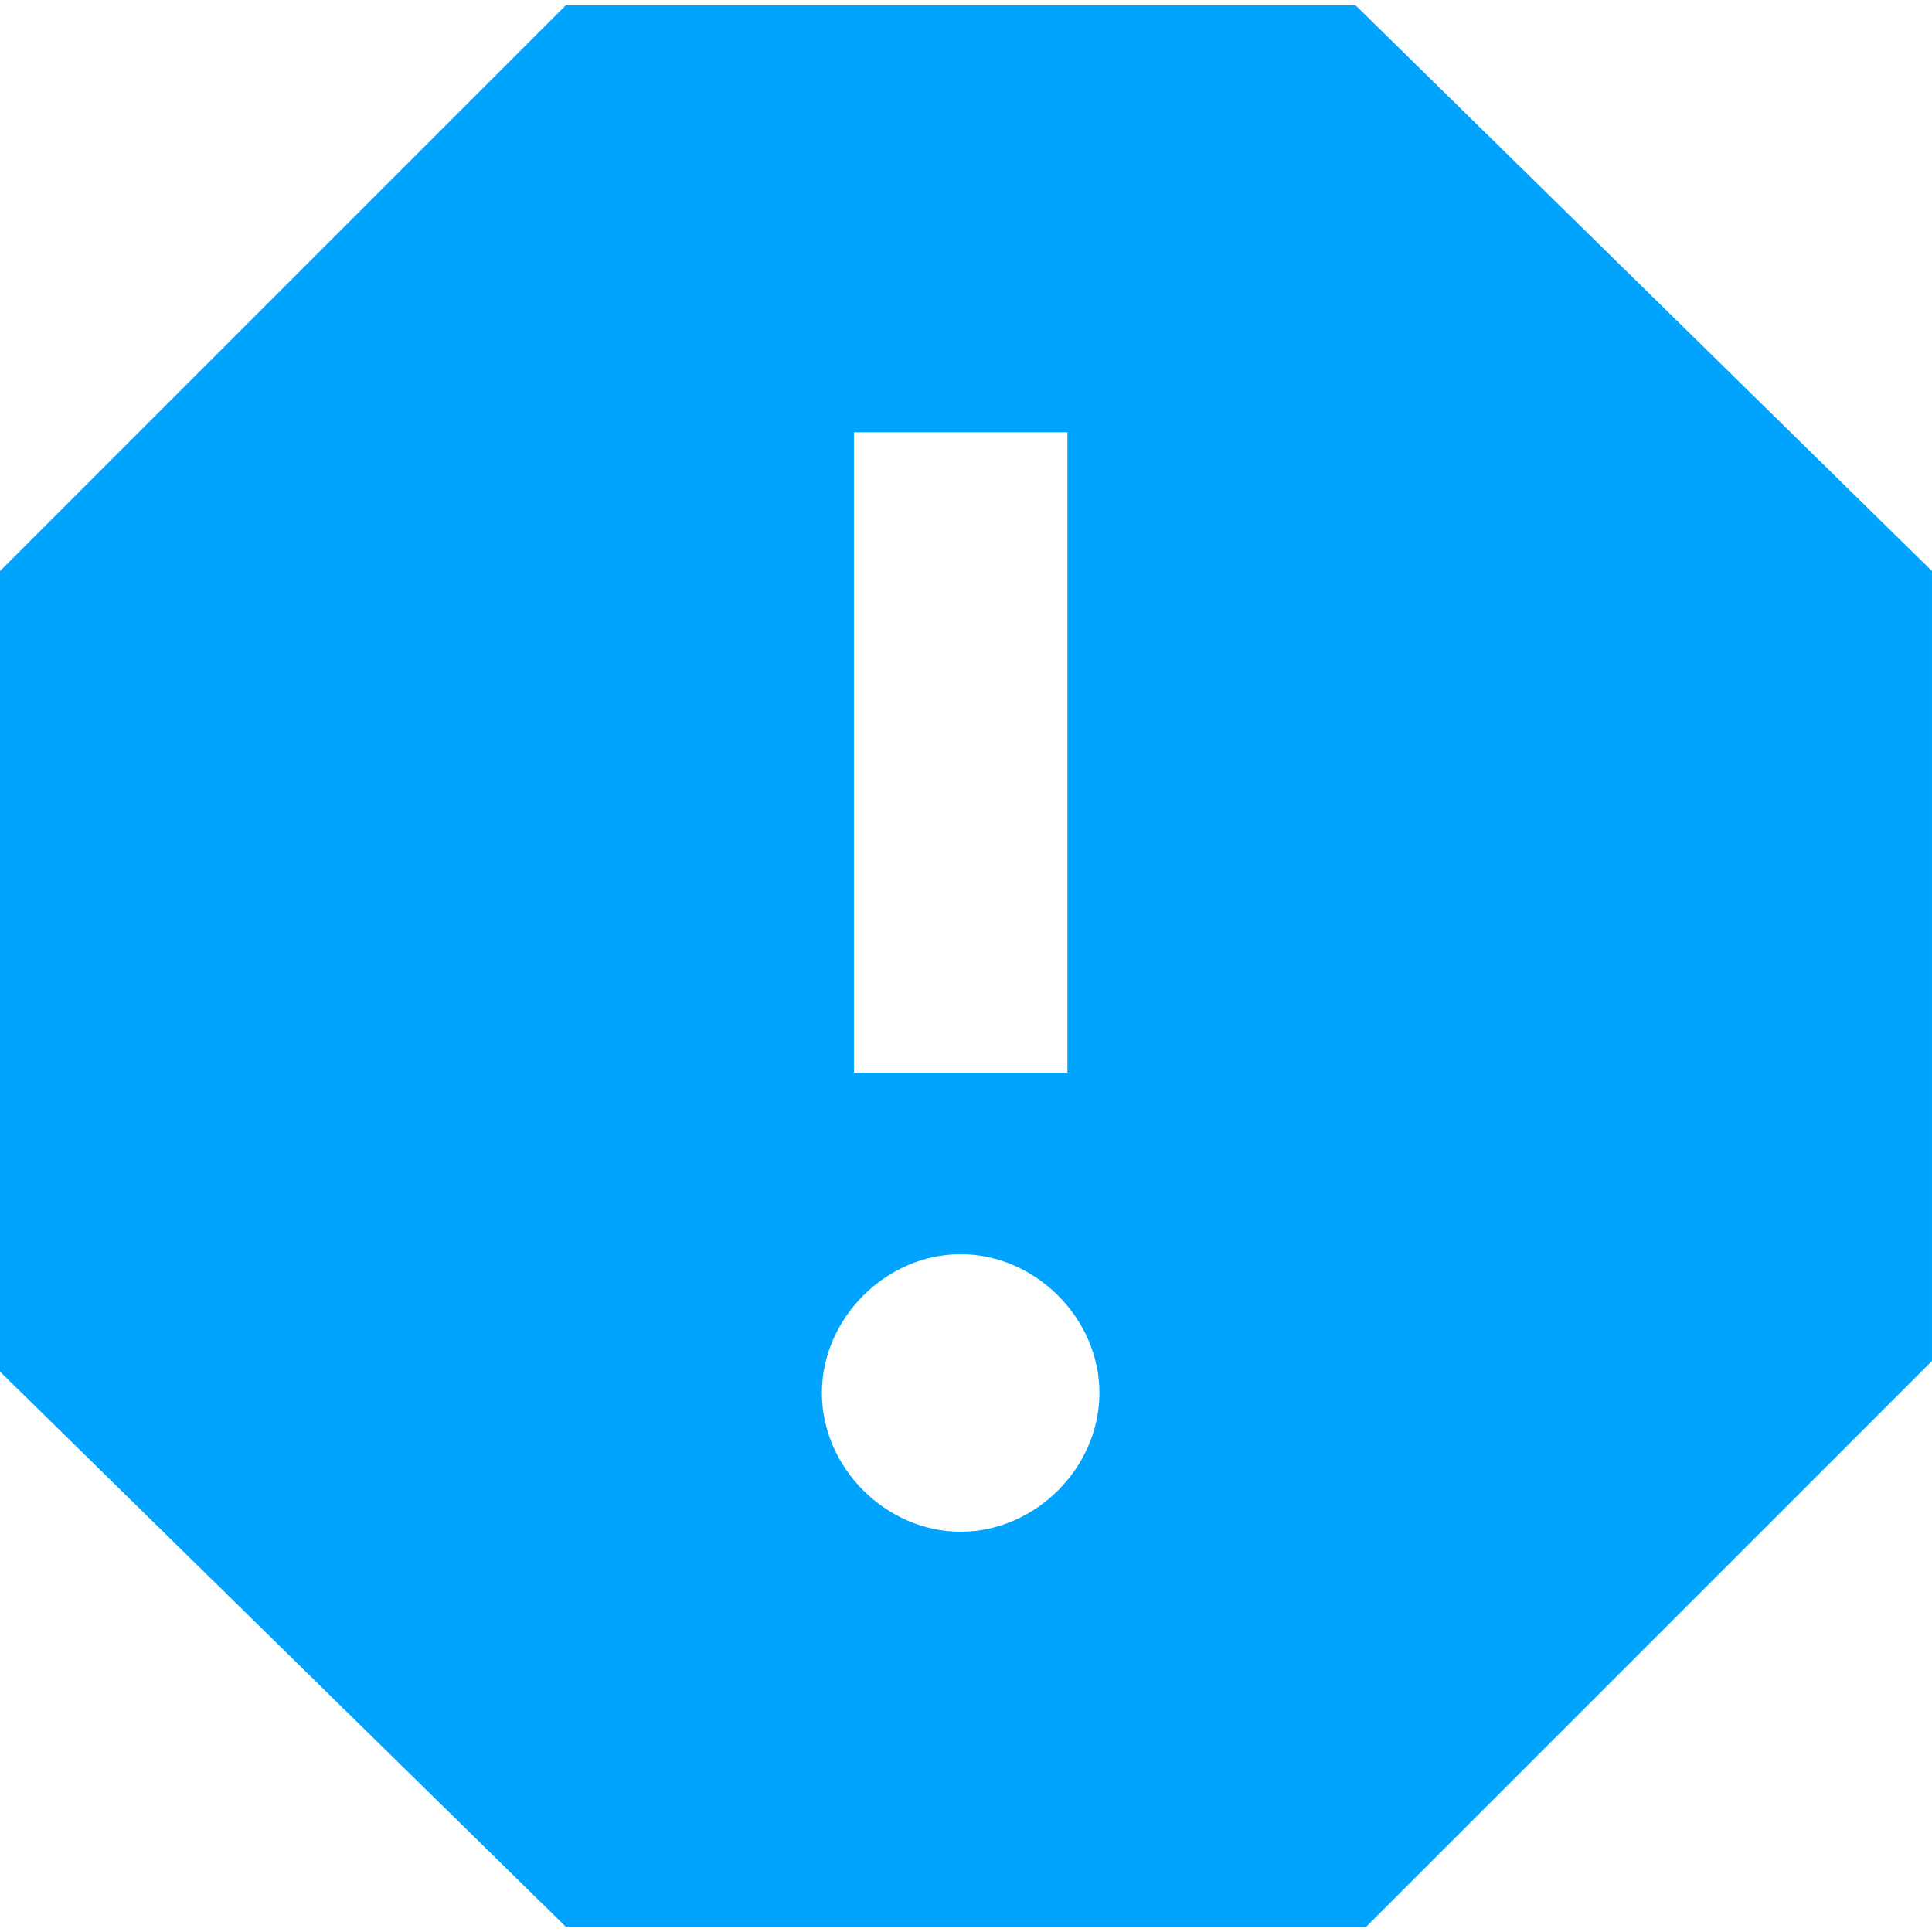
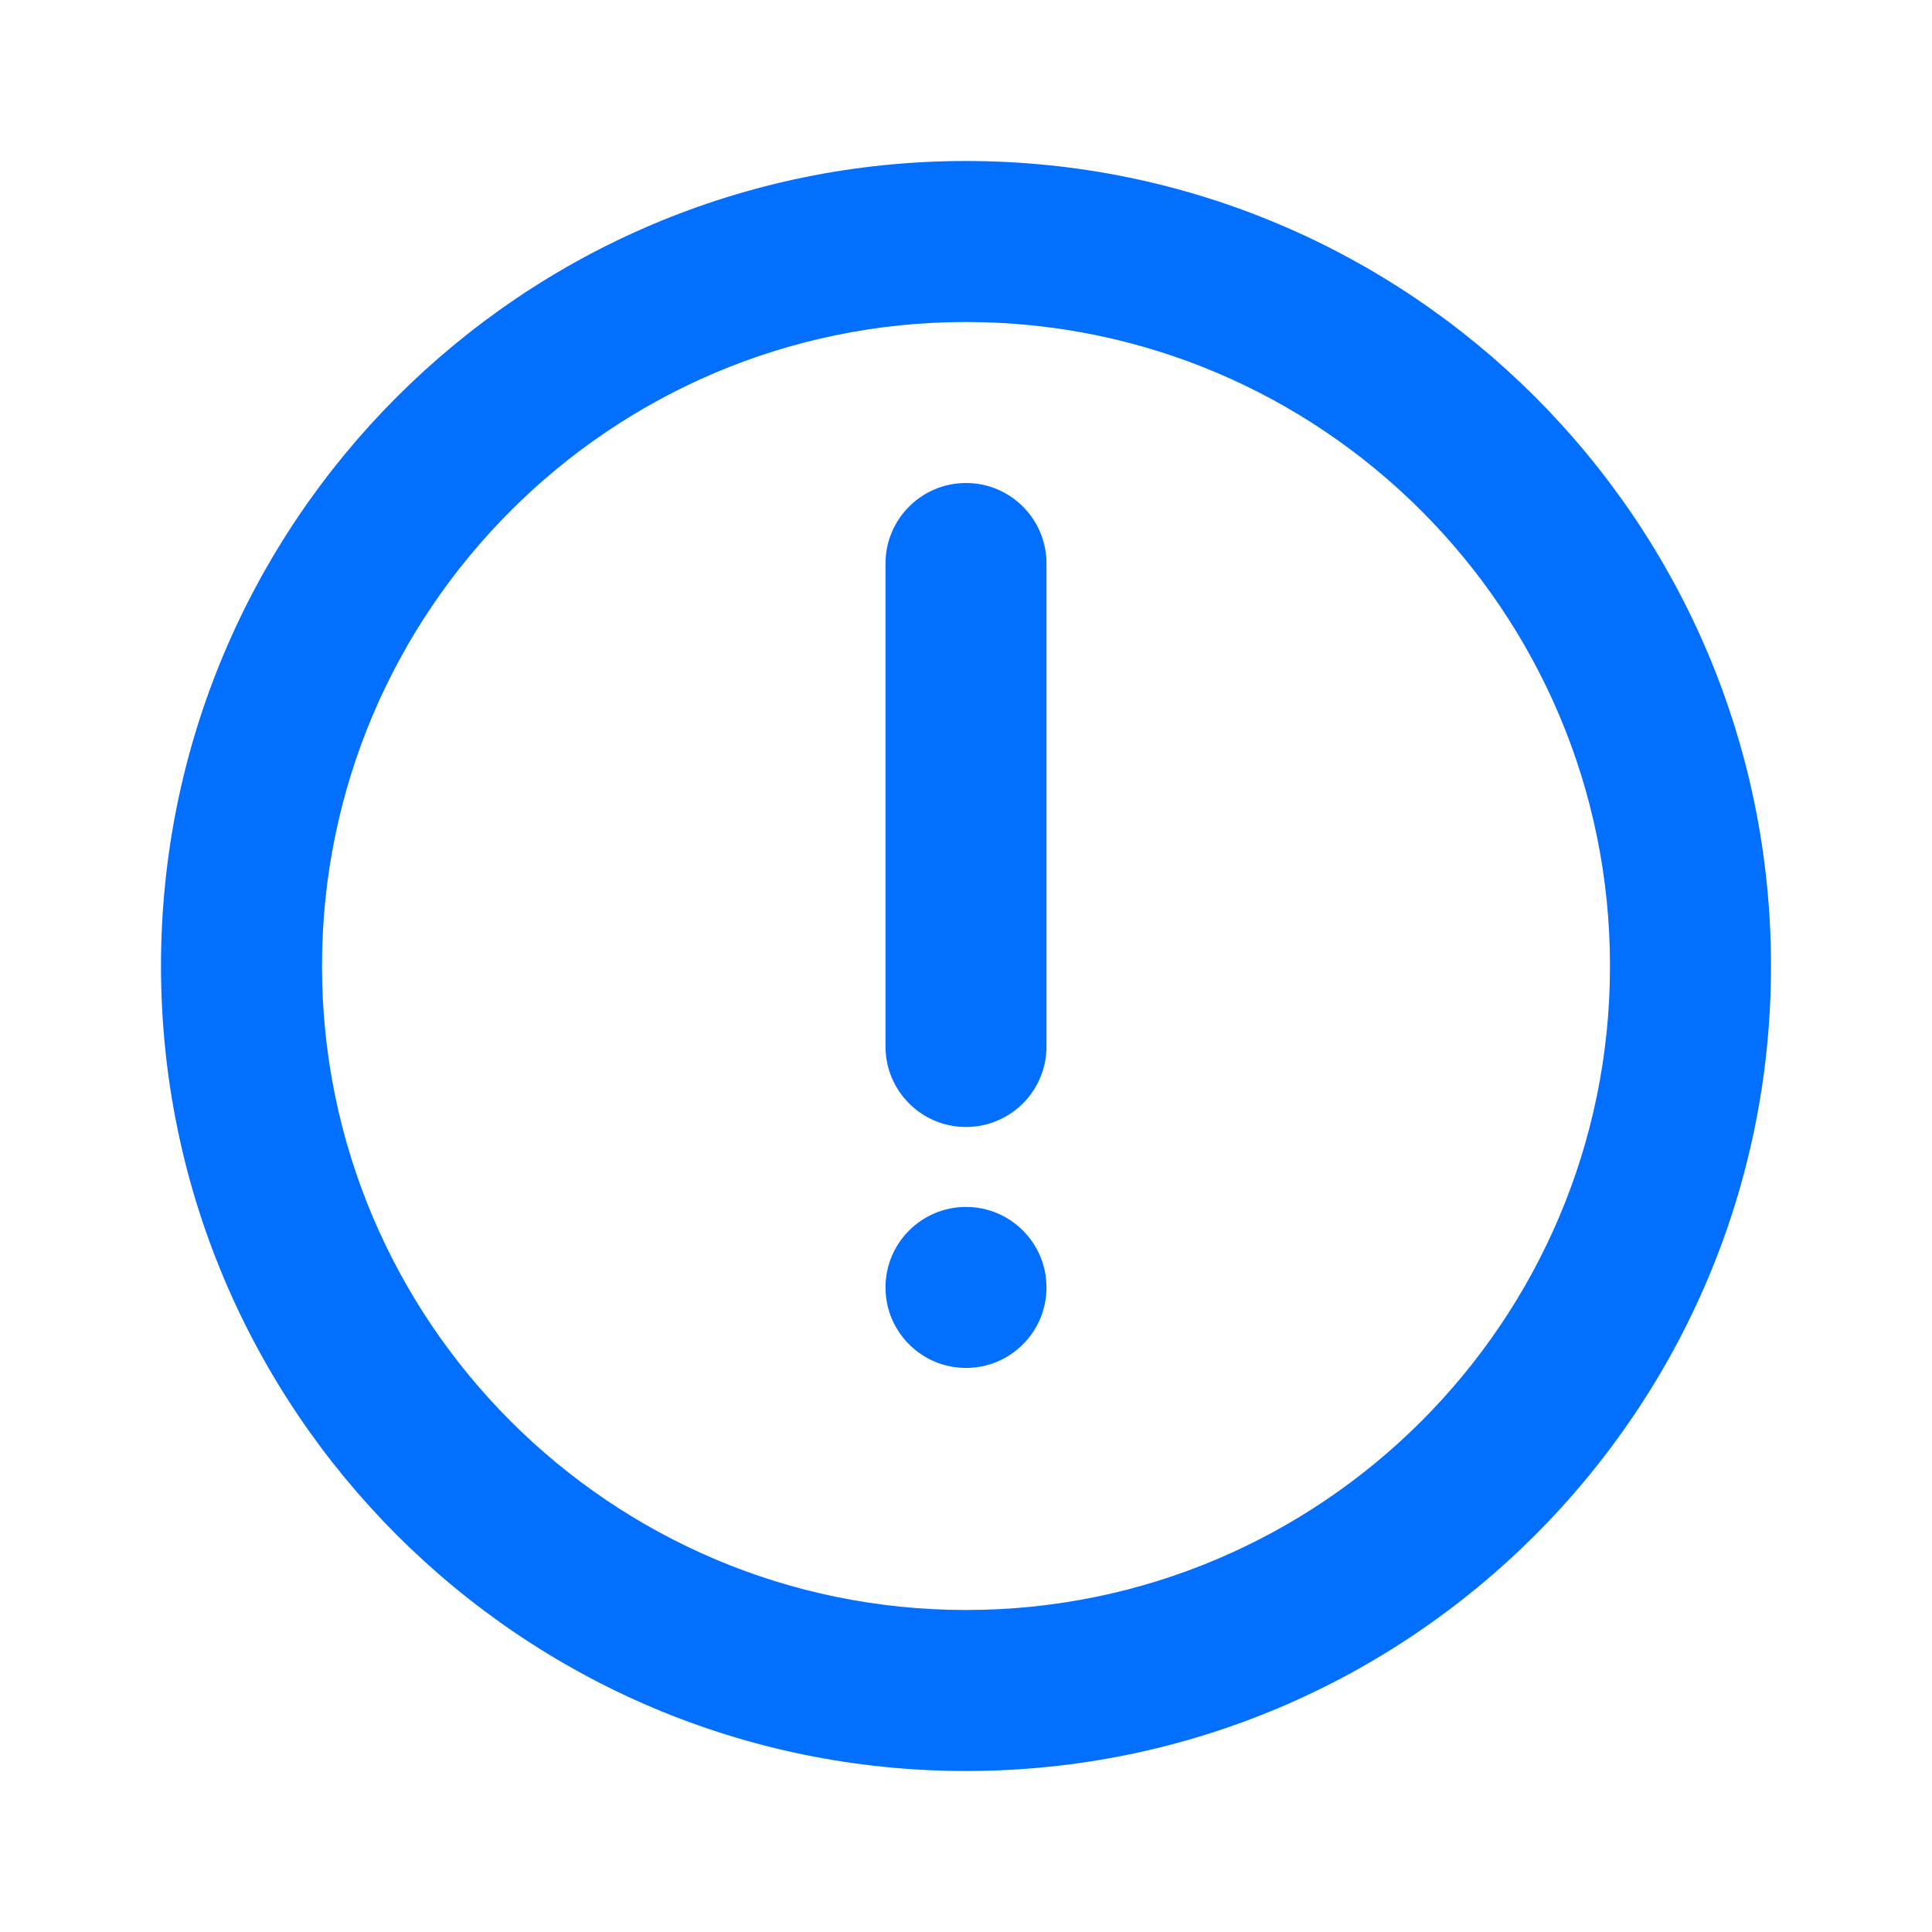
- <svg xmlns="http://www.w3.org/2000/svg" version="1.1" id="Capa_1" x="0px" y="0px" width="461.55px" height="461.55px" viewBox="0 0 461.55 461.55" style="enable-background:new 0 0 461.55 461.55;" xml:space="preserve">
-   <g>
-     <g id="report">
-       <path fill="#00A4FF" d="M323.85,1.275h-188.7L0,136.425v191.25l135.15,132.6H326.4l135.149-135.15v-188.7L323.85,1.275z M229.5,365.925    c-17.85,0-33.15-15.301-33.15-33.15s15.3-33.15,33.15-33.15c17.85,0,33.15,15.301,33.15,33.15S247.35,365.925,229.5,365.925z     M255,256.275h-51v-153h51V256.275z" />
-     </g>
-   </g>
-   <g>
- </g>
-   <g>
- </g>
-   <g>
- </g>
-   <g>
- </g>
-   <g>
- </g>
-   <g>
- </g>
-   <g>
- </g>
-   <g>
- </g>
-   <g>
- </g>
-   <g>
- </g>
-   <g>
- </g>
-   <g>
- </g>
-   <g>
- </g>
-   <g>
- </g>
-   <g>
- </g>
+ <svg xmlns="http://www.w3.org/2000/svg" id="svg6" clip-rule="evenodd" fill-rule="evenodd" height="512" stroke-linejoin="round" stroke-miterlimit="2" viewBox="0 0 24 24" width="512">
+   <path fill="#026FFF" id="path2" d="m12 2c-5.519 0-10 4.481-10 10s4.481 10 10 10 10-4.481 10-10-4.481-10-10-10zm0 2c4.415 0 8 3.585 8 8s-3.585 8-8 8-8-3.585-8-8 3.585-8 8-8zm0 10.993c.552 0 1 .448 1 1s-.448 1-1 1-1-.448-1-1 .448-1 1-1zm1-1.993v-6c0-.552-.448-1-1-1s-1 .448-1 1v6c0 .552.448 1 1 1s1-.448 1-1z" />
</svg>
